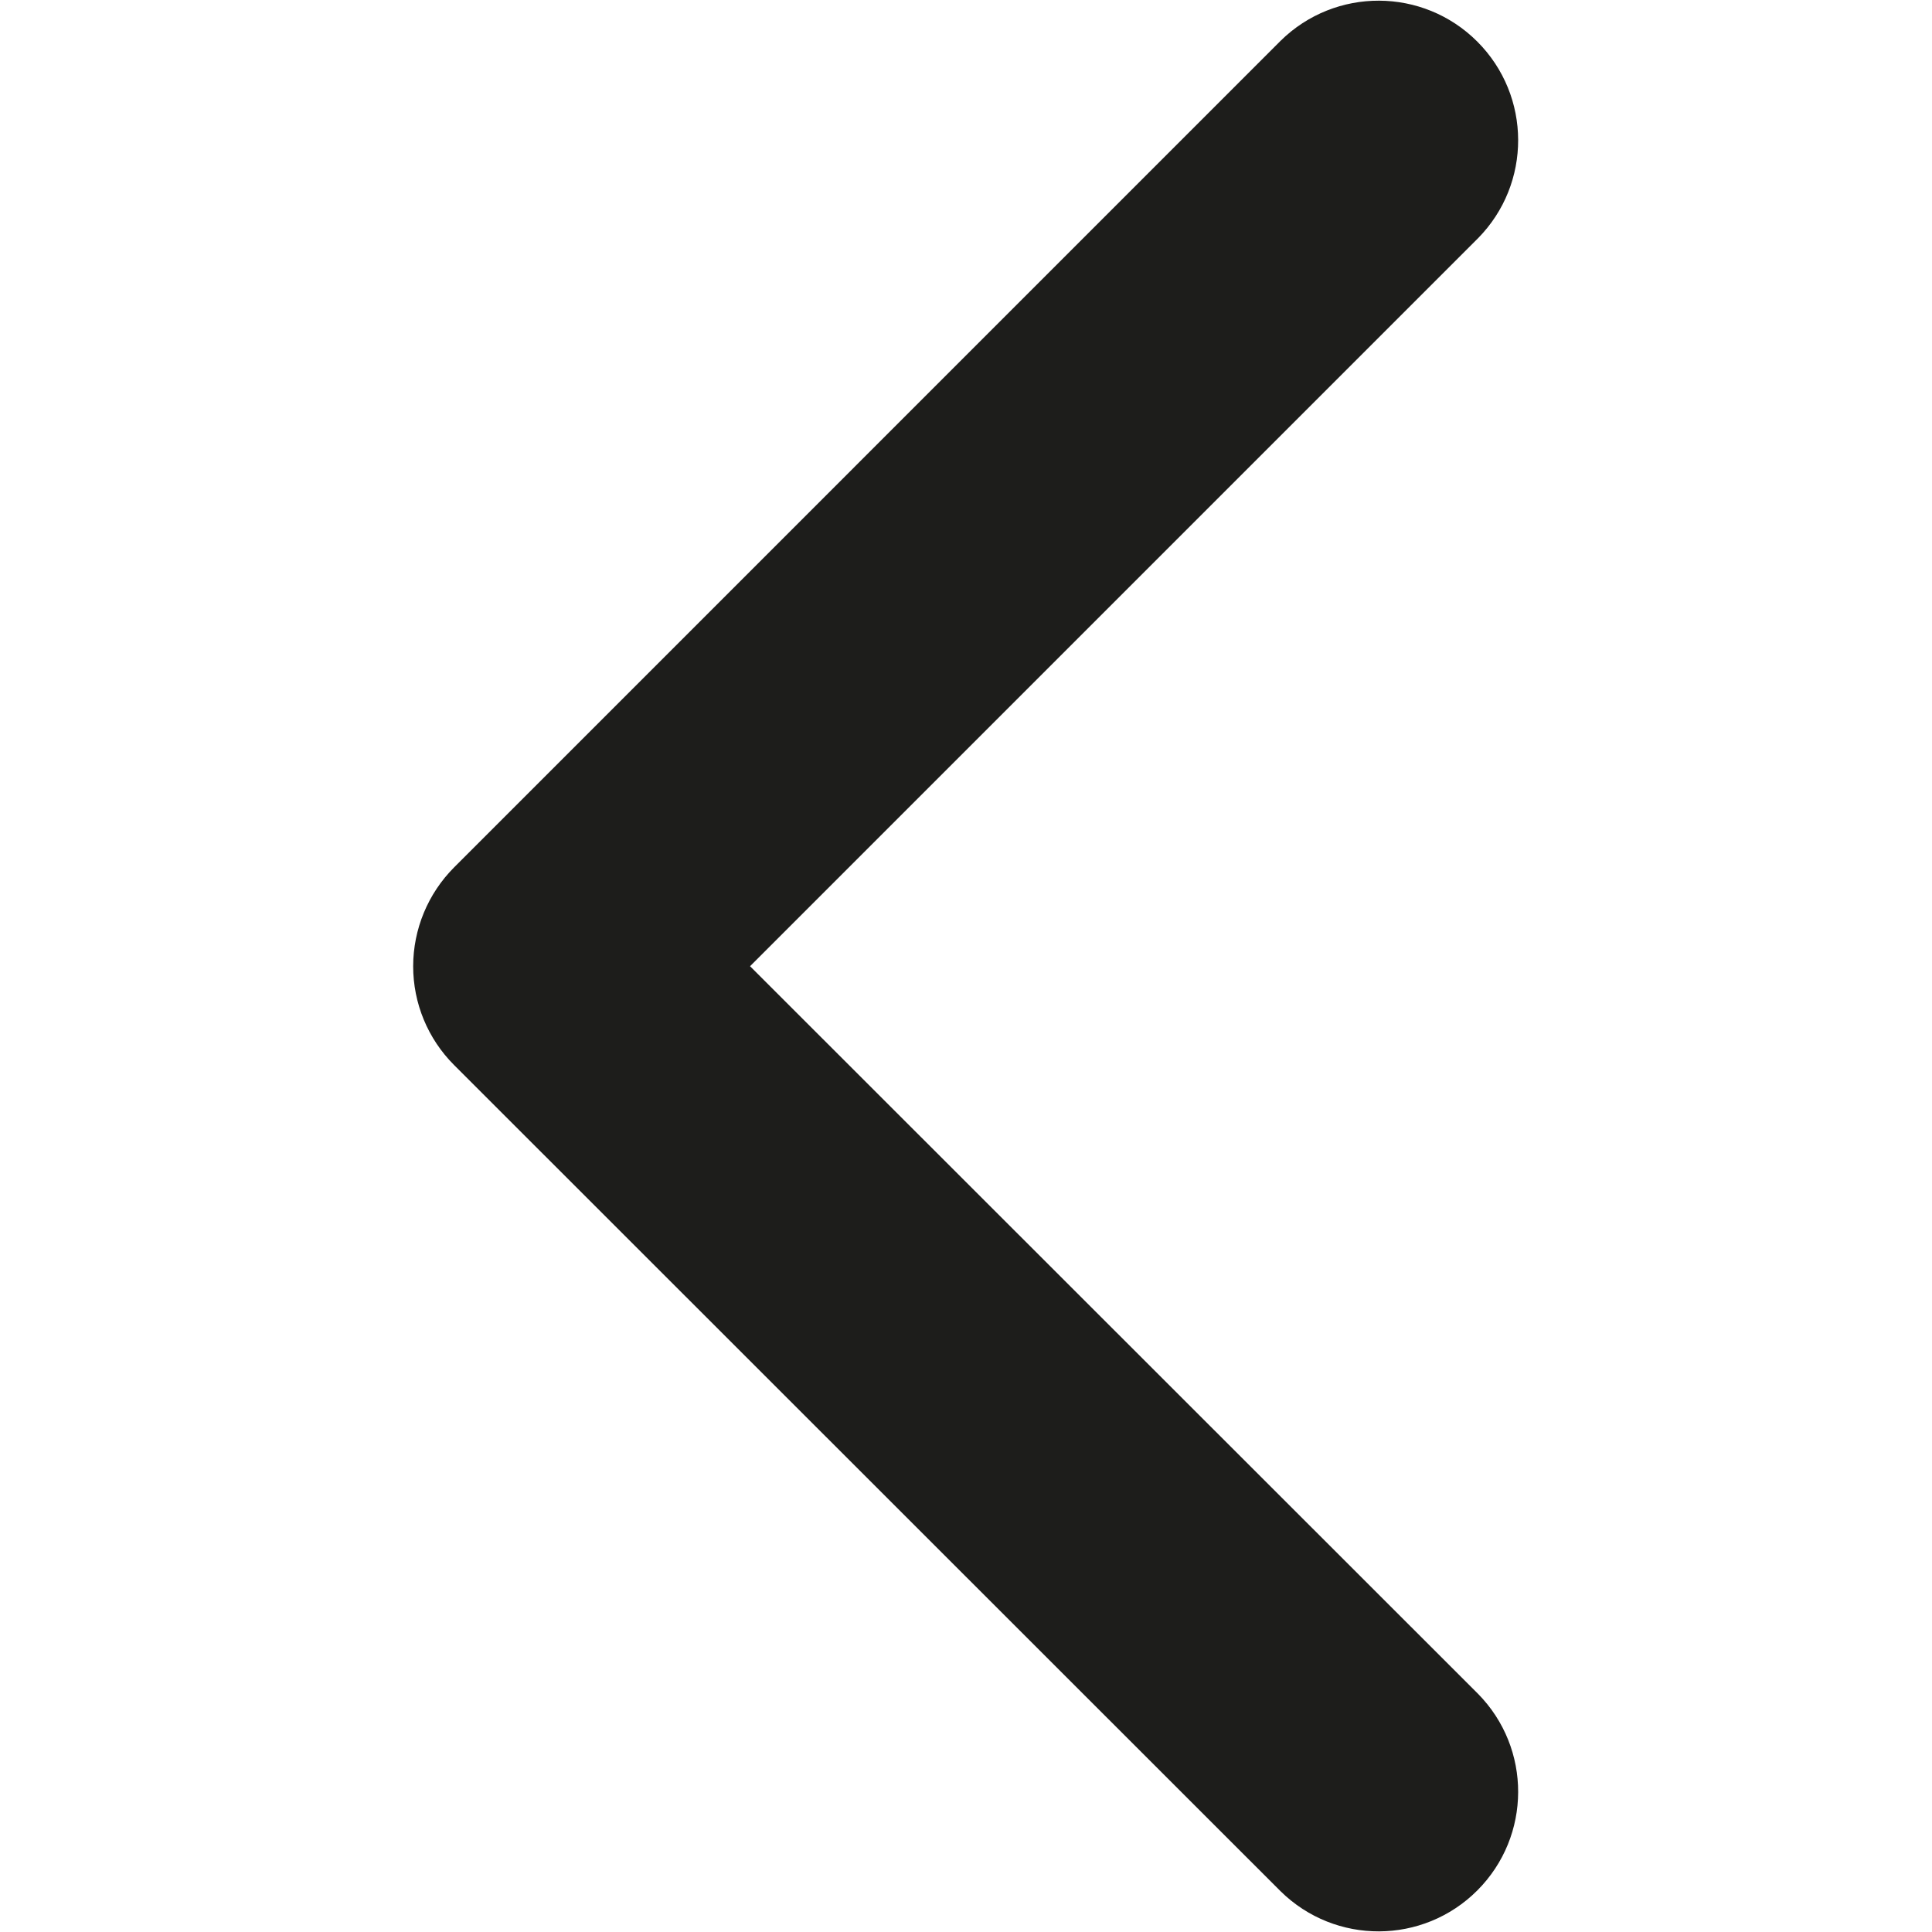
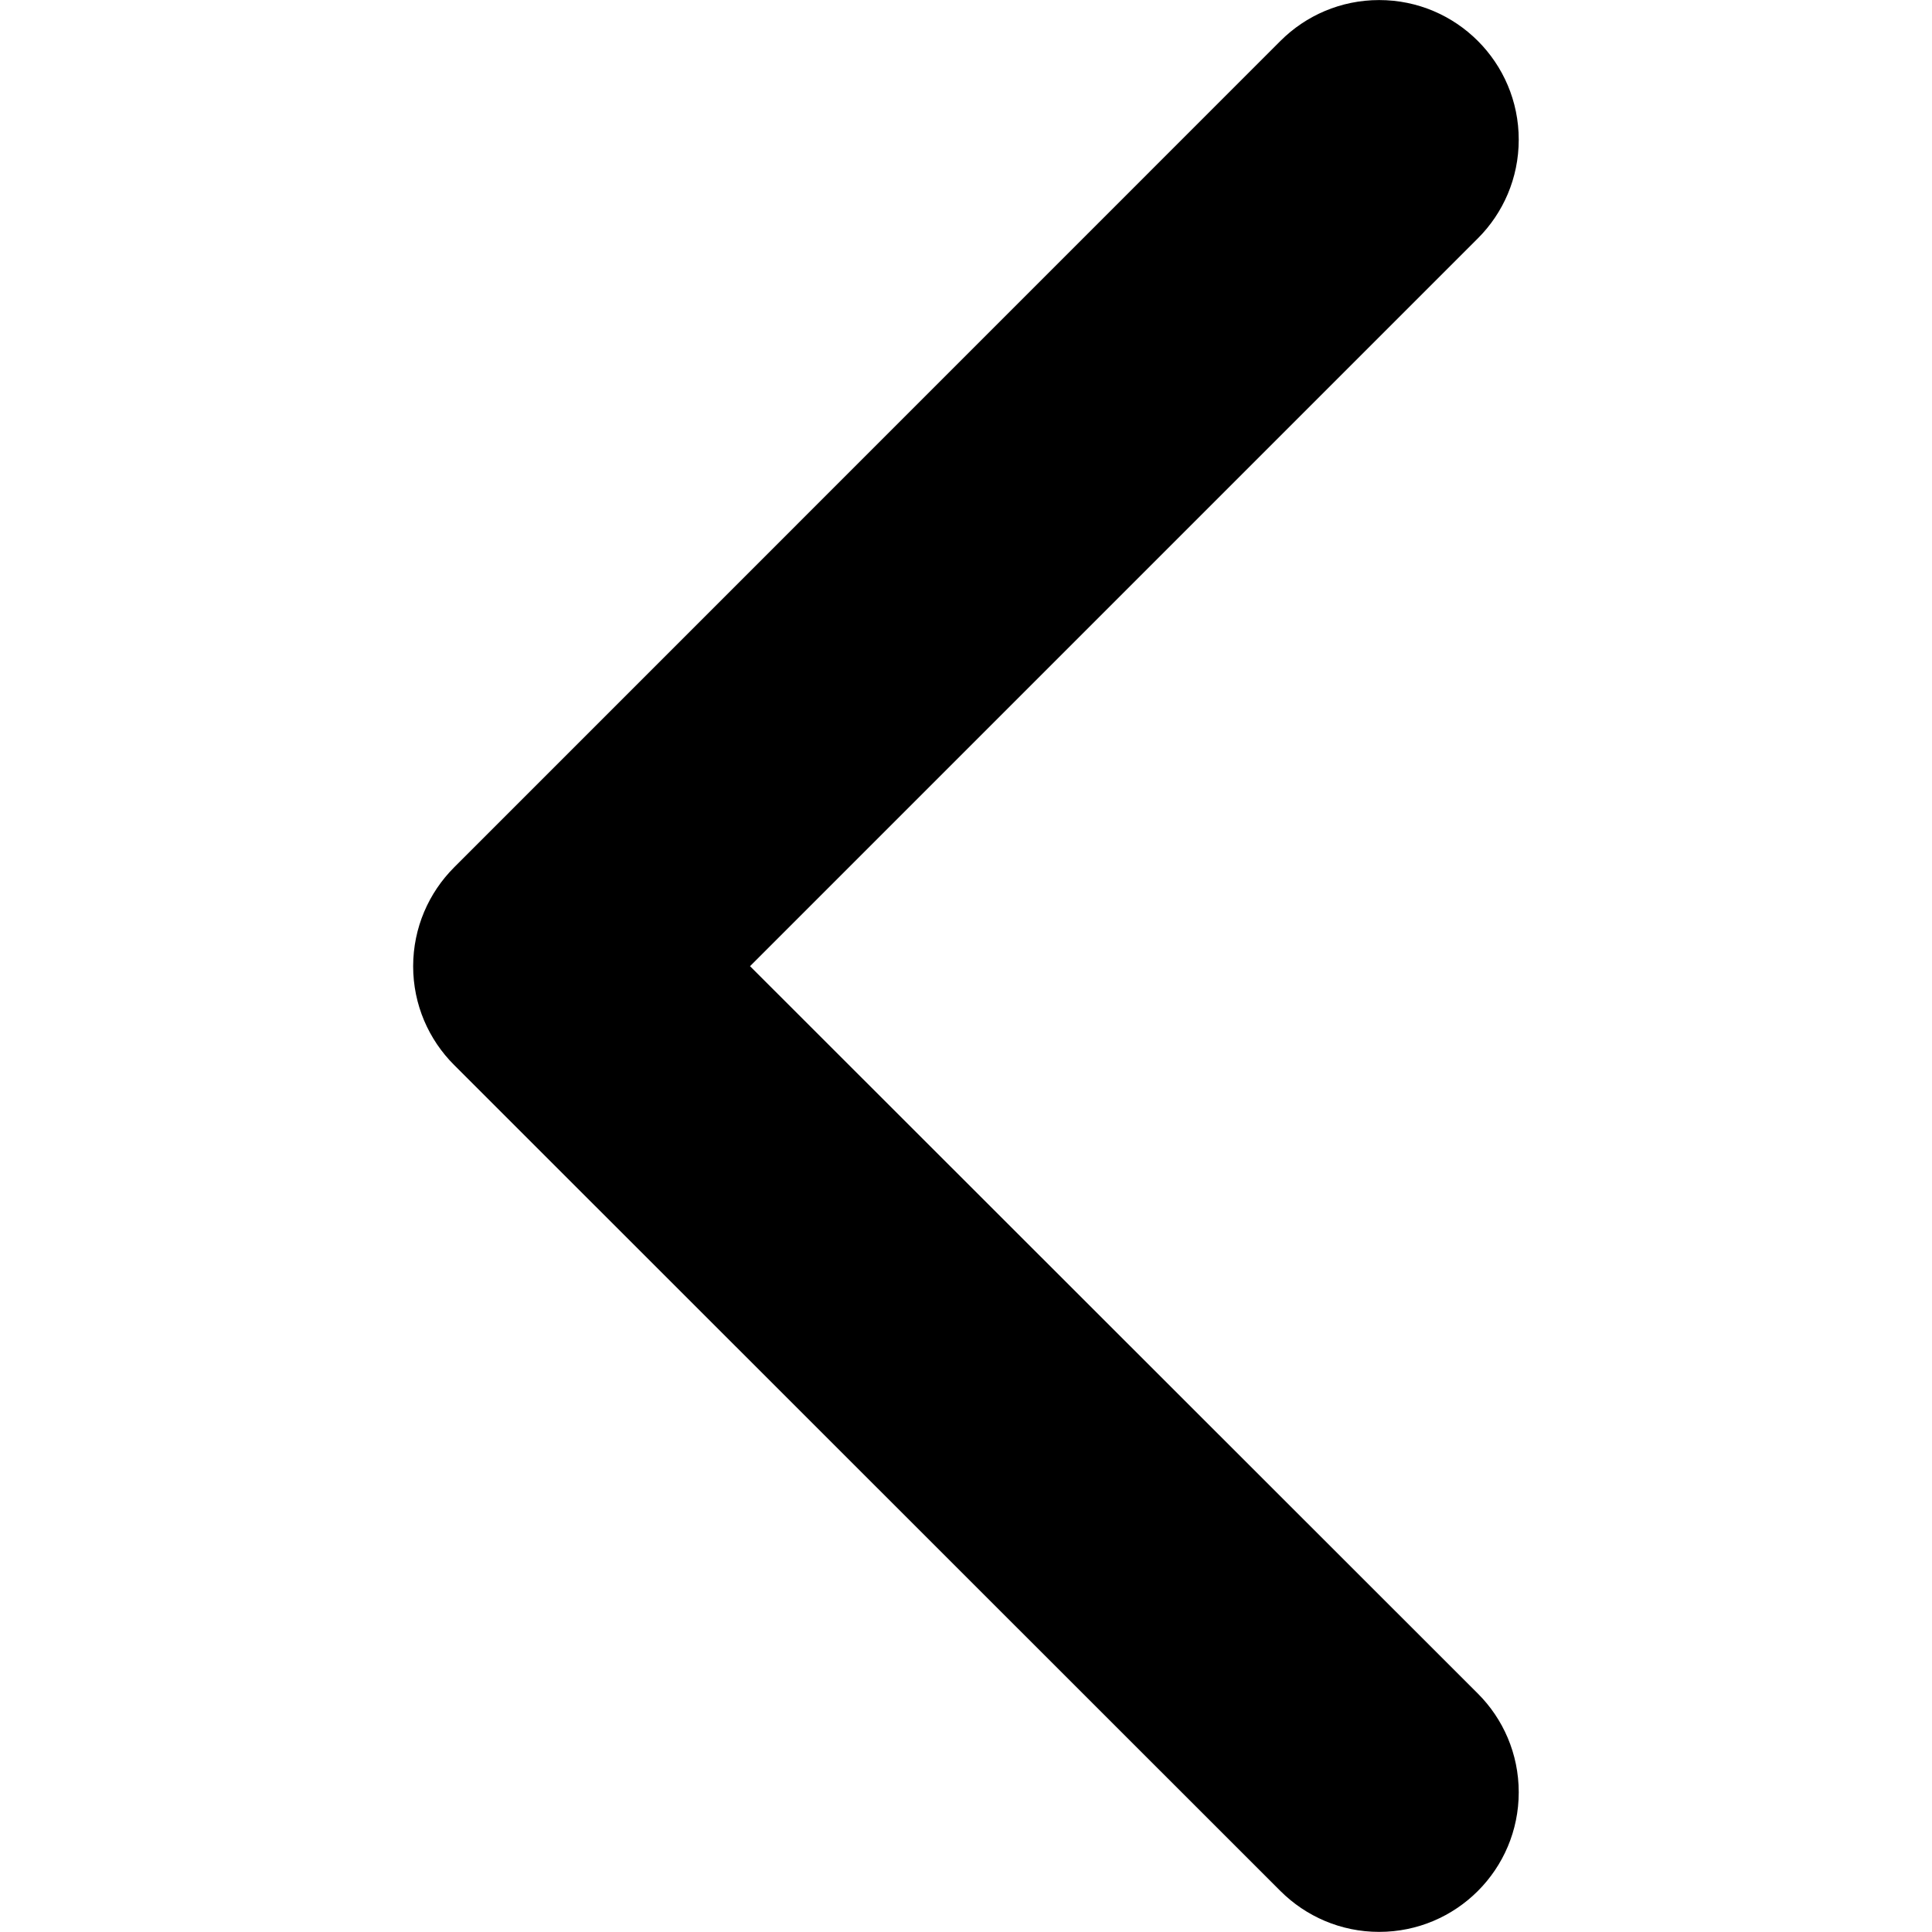
- <svg xmlns="http://www.w3.org/2000/svg" id="Layer_1" data-name="Layer 1" viewBox="0 0 70.866 70.866">
-   <path d="M15.155,35.441a5.146,5.146,0,0,1,1.499-3.623L46.972,1.497a5.121,5.121,0,0,1,7.238,7.246L27.512,35.441,54.21,62.125a5.121,5.121,0,0,1-7.238,7.246L16.654,39.064A5.12,5.12,0,0,1,15.155,35.441Z" style="fill:#1d1d1b" />
+ <svg xmlns="http://www.w3.org/2000/svg" version="1.1" width="32" height="32" viewBox="0 0 32 32">
+   <path d="M6.843 16.004c0.001-0.639 0.259-1.217 0.677-1.636l13.69-13.692c0.418-0.417 0.995-0.675 1.633-0.675 1.277 0 2.312 1.035 2.312 2.312 0 0.638-0.258 1.216-0.676 1.634l-12.056 12.056 12.056 12.049c0.418 0.418 0.676 0.996 0.676 1.634 0 1.277-1.035 2.312-2.312 2.312-0.637 0-1.214-0.258-1.633-0.675l-13.69-13.685c-0.418-0.418-0.677-0.996-0.677-1.635 0-0 0-0.001 0-0.001v0z" />
</svg>
